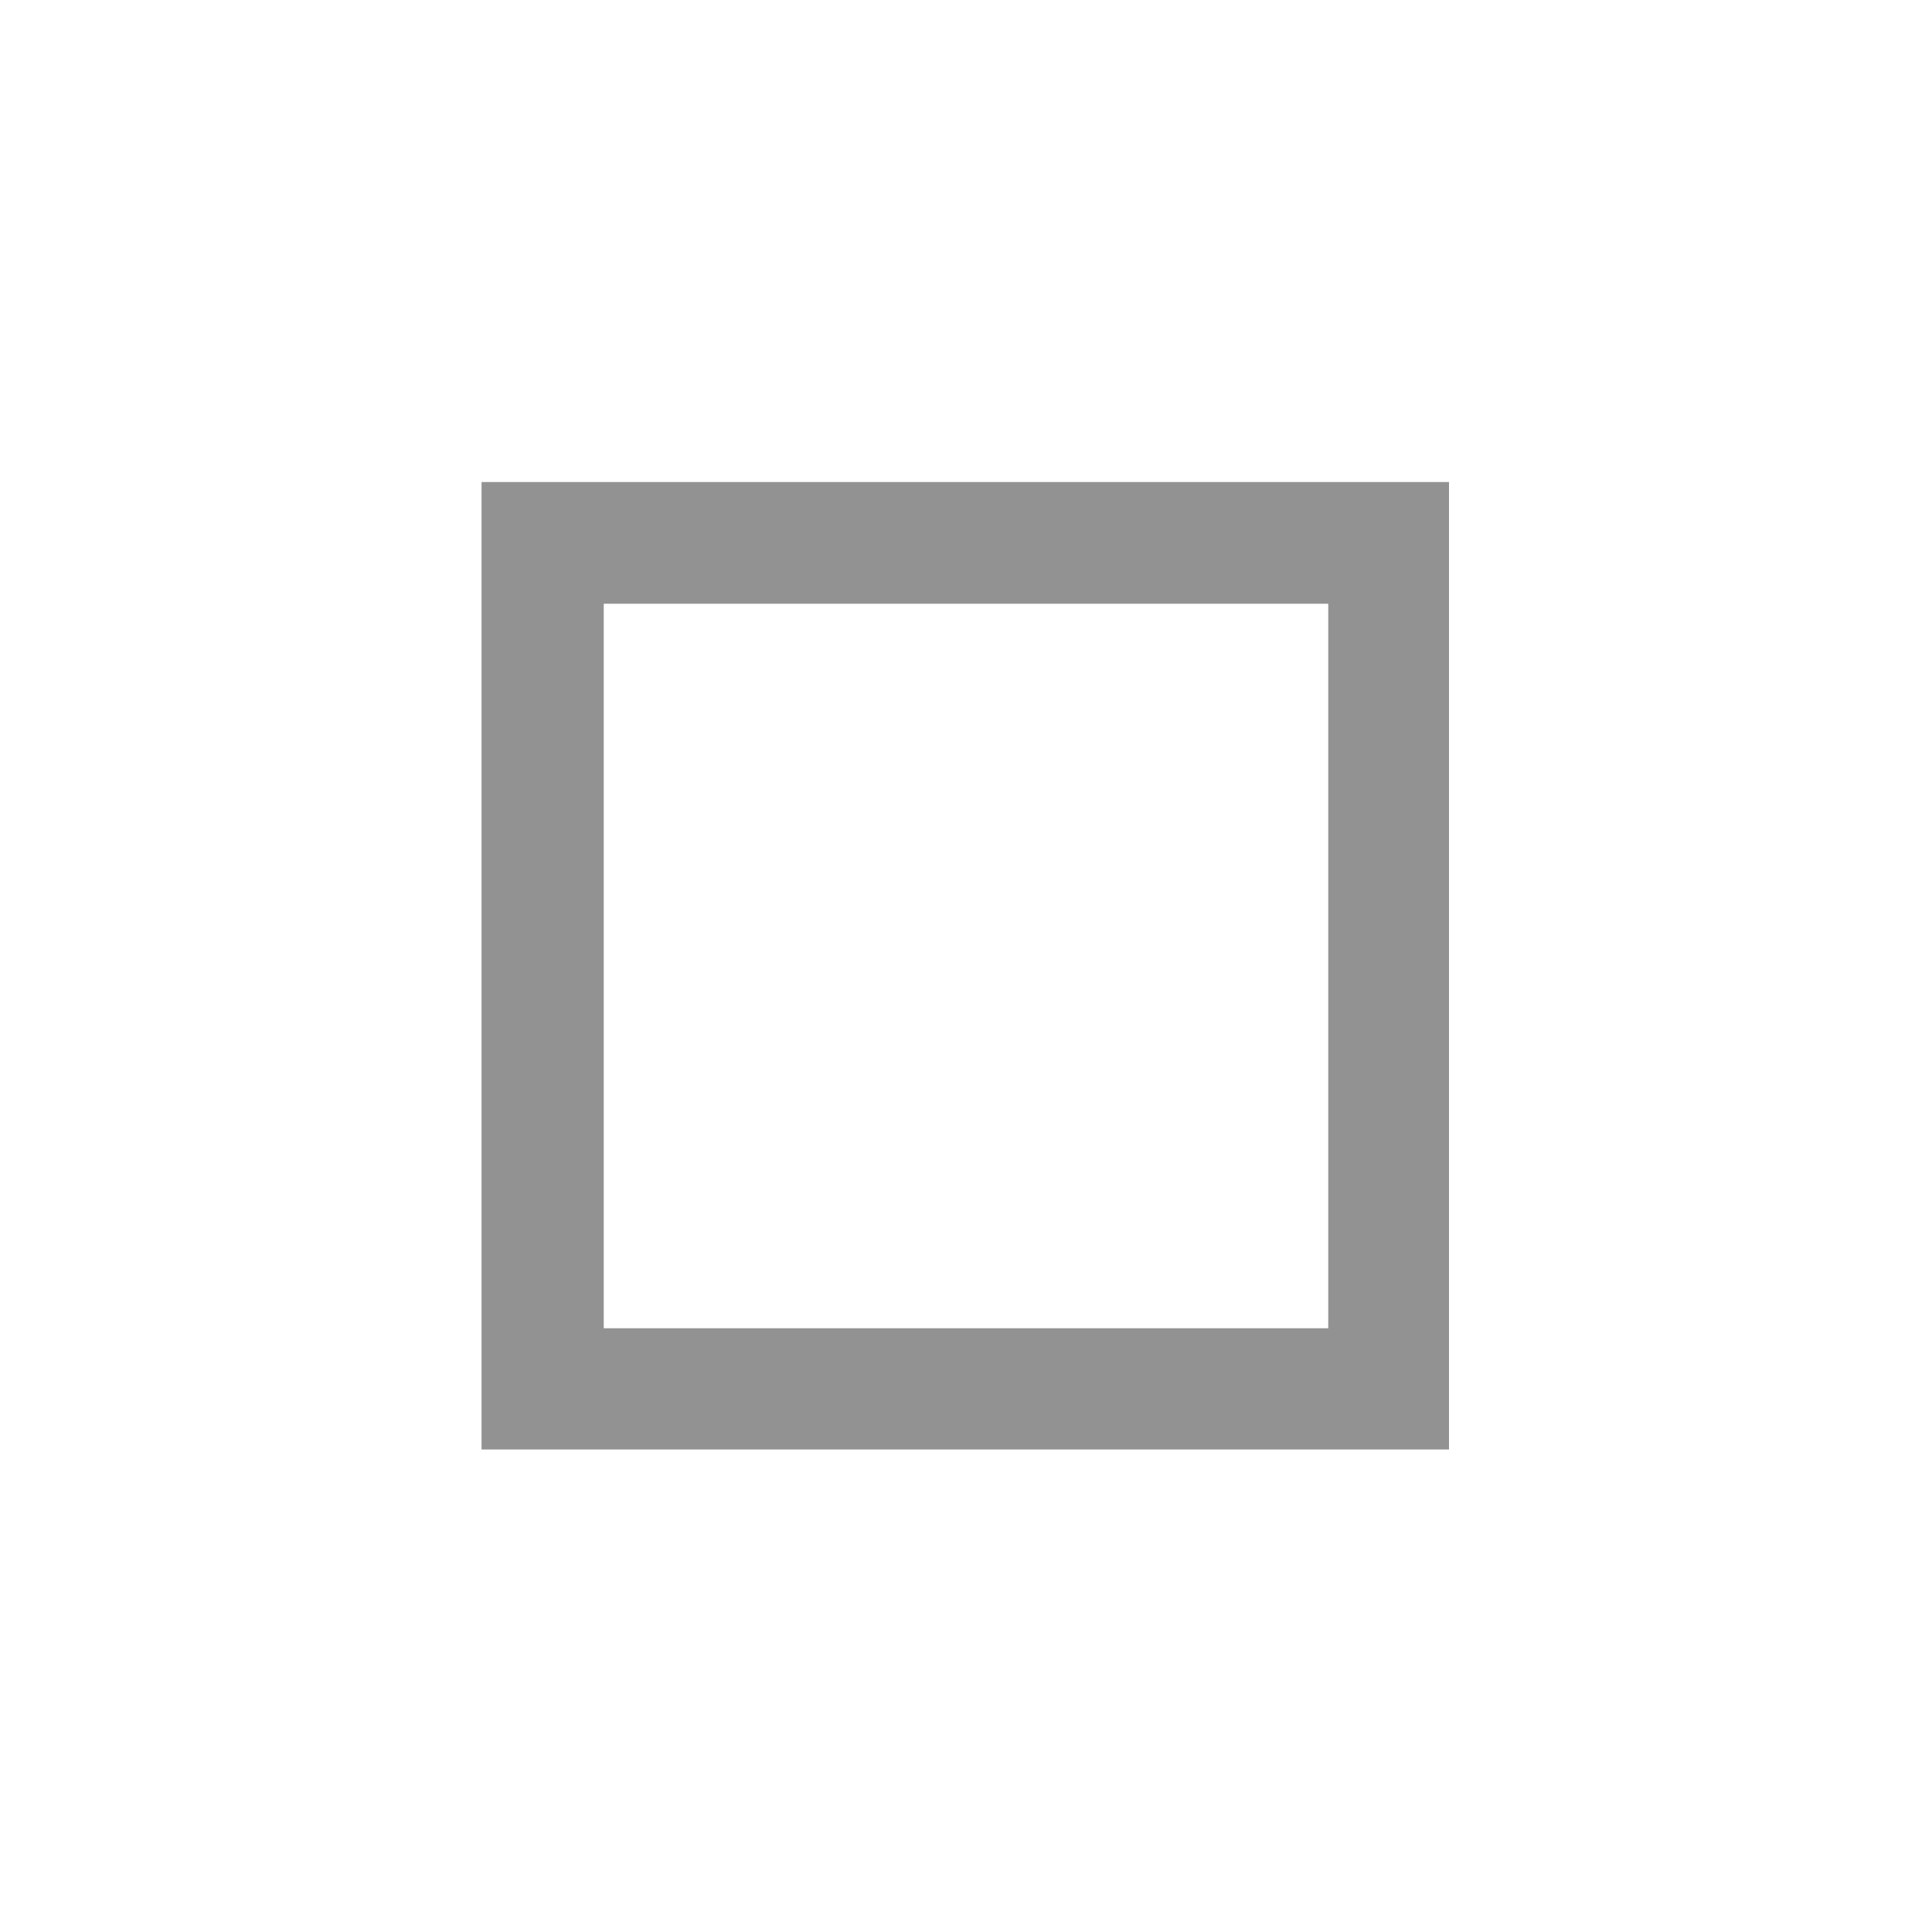
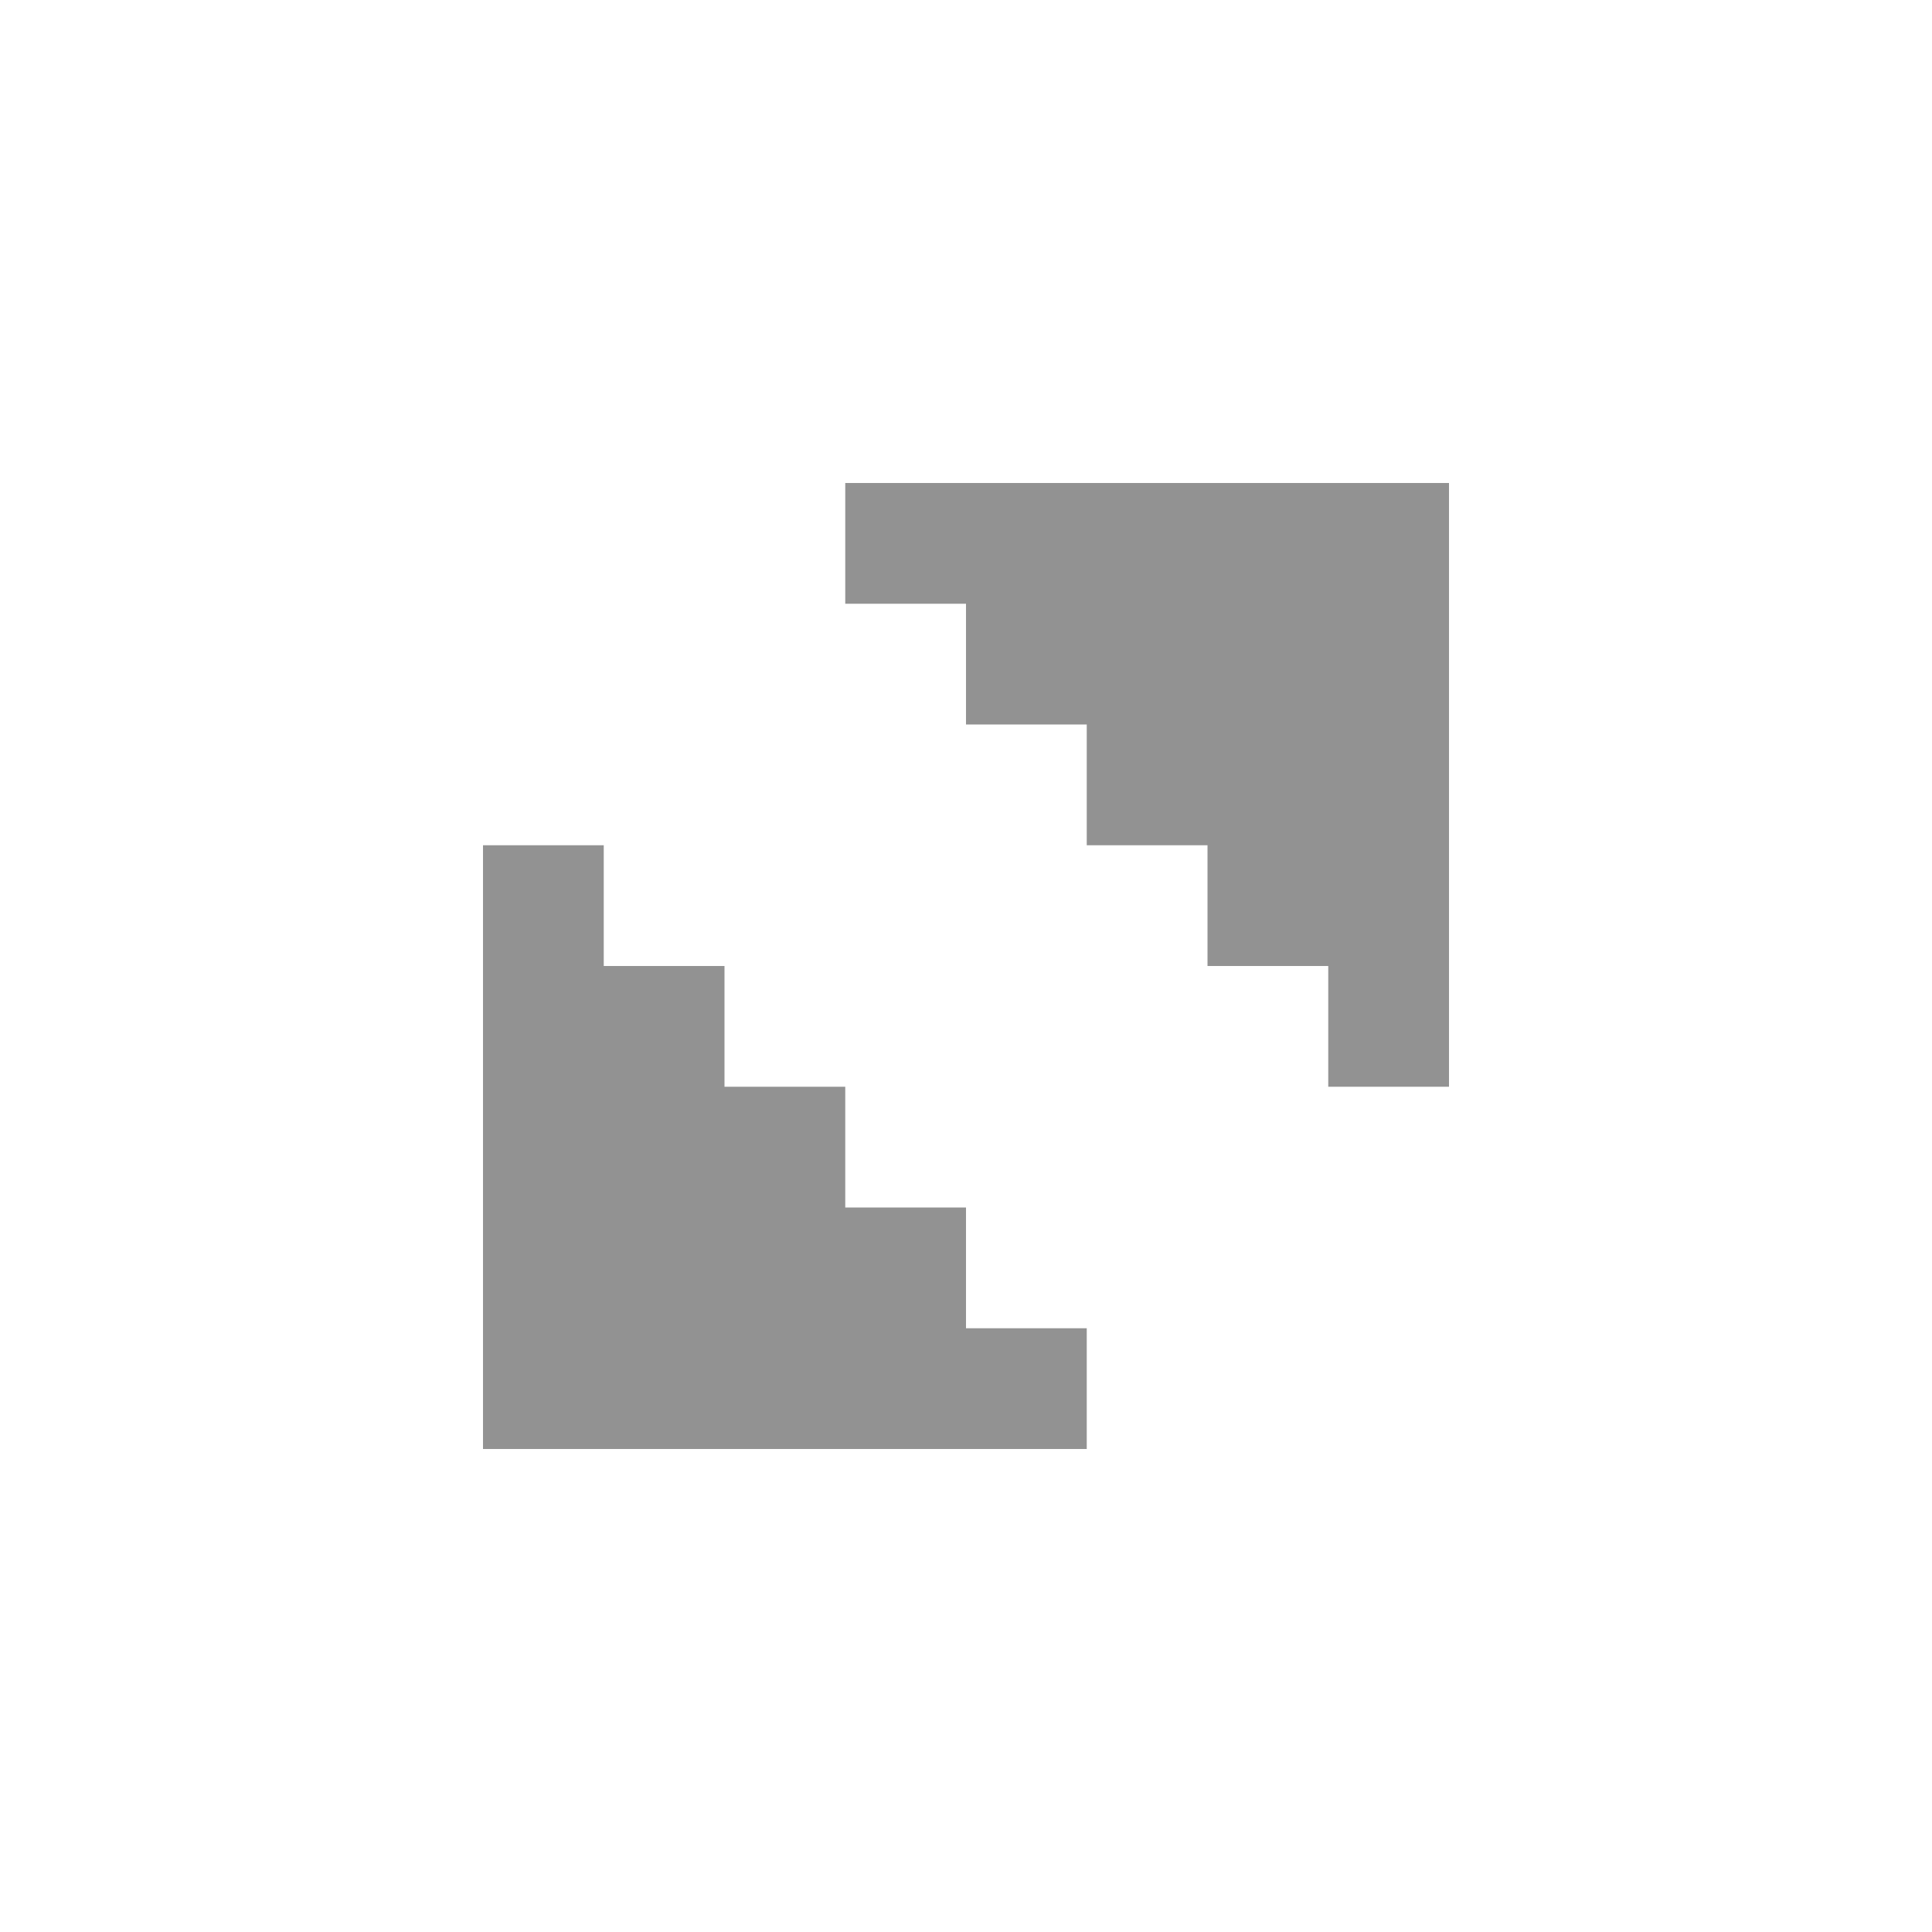
<svg xmlns="http://www.w3.org/2000/svg" height="16px" viewBox="0 0 16 16" width="16px" version="1.1" id="svg4" xml:space="preserve">
  <defs id="defs8">
    <style type="text/css" id="current-color-scheme-36">
      .ColorScheme-Text {
        color:#eff0f1;
      }
      .ColorScheme-NegativeText {
        color:#da4453;
      }
      </style>
    <style type="text/css" id="current-color-scheme-367">
      .ColorScheme-Text {
        color:#eff0f1;
      }
      .ColorScheme-NegativeText {
        color:#da4453;
      }
      </style>
    <style type="text/css" id="current-color-scheme-5">
      .ColorScheme-Text {
        color:#eff0f1;
      }
      .ColorScheme-NegativeText {
        color:#da4453;
      }
      </style>
    <style type="text/css" id="current-color-scheme-36-3">
      .ColorScheme-Text {
        color:#eff0f1;
      }
      .ColorScheme-NegativeText {
        color:#da4453;
      }
      </style>
    <style type="text/css" id="current-color-scheme-62">
      .ColorScheme-Text {
        color:#eff0f1;
      }
      .ColorScheme-NegativeText {
        color:#da4453;
      }
      </style>
    <style type="text/css" id="current-color-scheme-5-9">
      .ColorScheme-Text {
        color:#eff0f1;
      }
      .ColorScheme-NegativeText {
        color:#da4453;
      }
      </style>
    <style type="text/css" id="current-color-scheme-36-3-1">
      .ColorScheme-Text {
        color:#eff0f1;
      }
      .ColorScheme-NegativeText {
        color:#da4453;
      }
      </style>
  </defs>
-   <path d="m 3.988,3.992 v 8.012 H 12 V 3.992 Z M 5,5 h 6 v 6 H 5 Z" fill="#2e3436" id="path2" style="fill:#262626;fill-opacity:0.5" />
  <style type="text/css" id="current-color-scheme">
        .ColorScheme-Text {
            color:#eff0f1;
        }
    </style>
  <style type="text/css" id="current-color-scheme-535">
        .ColorScheme-Text {
            color:#eff0f1;
        }
    </style>
  <style type="text/css" id="current-color-scheme-53">
        .ColorScheme-Text {
            color:#eff0f1;
        }
    </style>
  <style type="text/css" id="current-color-scheme-3">
        .ColorScheme-Text {
            color:#eff0f1;
        }
    </style>
  <style type="text/css" id="current-color-scheme-3-5">
        .ColorScheme-Text {
            color:#eff0f1;
        }
    </style>
  <style type="text/css" id="current-color-scheme-3-3">
        .ColorScheme-Text {
            color:#eff0f1;
        }
    </style>
  <style type="text/css" id="current-color-scheme-36-35">
        .ColorScheme-Text {
            color:#eff0f1;
        }
    </style>
  <style type="text/css" id="current-color-scheme-6">
        .ColorScheme-Text {
            color:#eff0f1;
        }
    </style>
  <style type="text/css" id="current-color-scheme-3-7">
        .ColorScheme-Text {
            color:#eff0f1;
        }
    </style>
  <style type="text/css" id="current-color-scheme-3-2">
        .ColorScheme-Text {
            color:#eff0f1;
        }
    </style>
  <style type="text/css" id="current-color-scheme-3-3-7">
        .ColorScheme-Text {
            color:#eff0f1;
        }
    </style>
  <style type="text/css" id="current-color-scheme-36-0">
        .ColorScheme-Text {
            color:#eff0f1;
        }
    </style>
  <style type="text/css" id="current-color-scheme-6-9">
        .ColorScheme-Text {
            color:#eff0f1;
        }
    </style>
  <style type="text/css" id="current-color-scheme-3-7-3">
        .ColorScheme-Text {
            color:#eff0f1;
        }
    </style>
+   <path id="rect1" style="fill:#262626;stroke-width:2.236;fill-opacity:0.5" d="m 7,4 v 1 h 1 v 1 h 1 v 1 h 1 v 1 h 1 v 1 h 1 V 5 4 h -1 z" />
+   <path id="path3" style="fill:#262626;stroke-width:2.236;fill-opacity:0.5" d="M 9,12 V 11 H 8 V 10 H 7 V 9 H 6 V 8 H 5 V 7 H 4 v 4 1 h 1 z" />
</svg>
